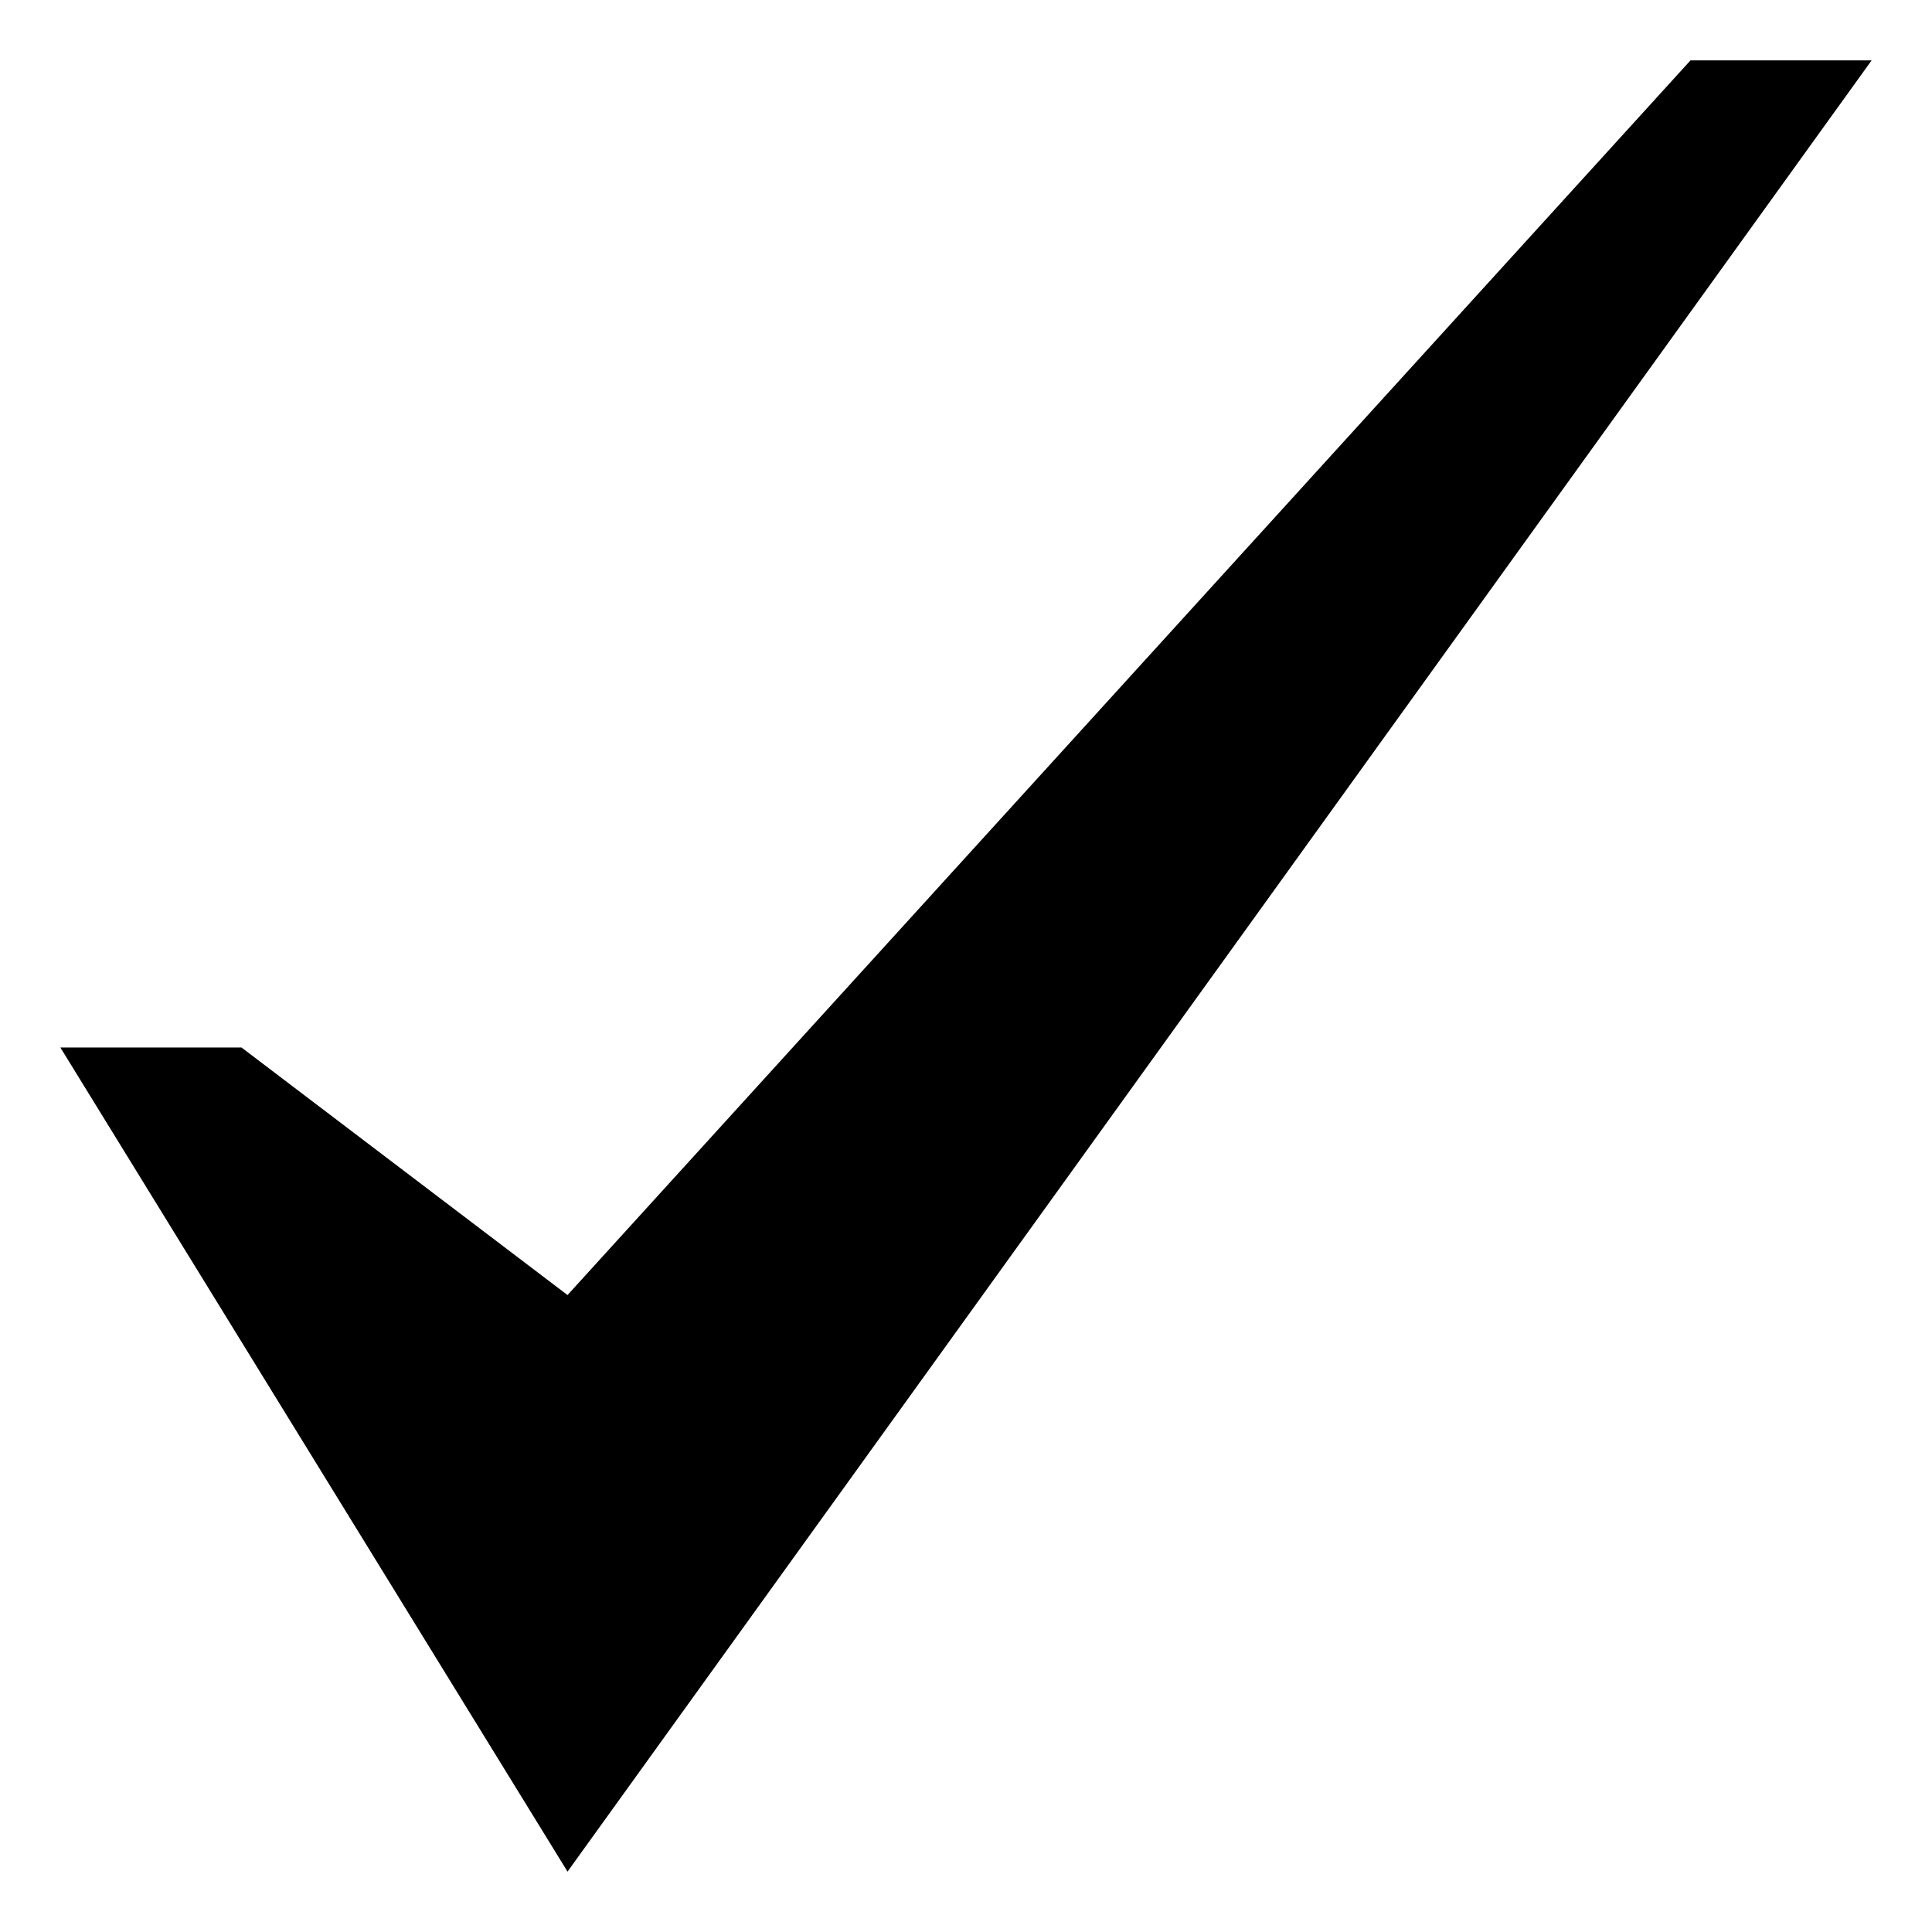
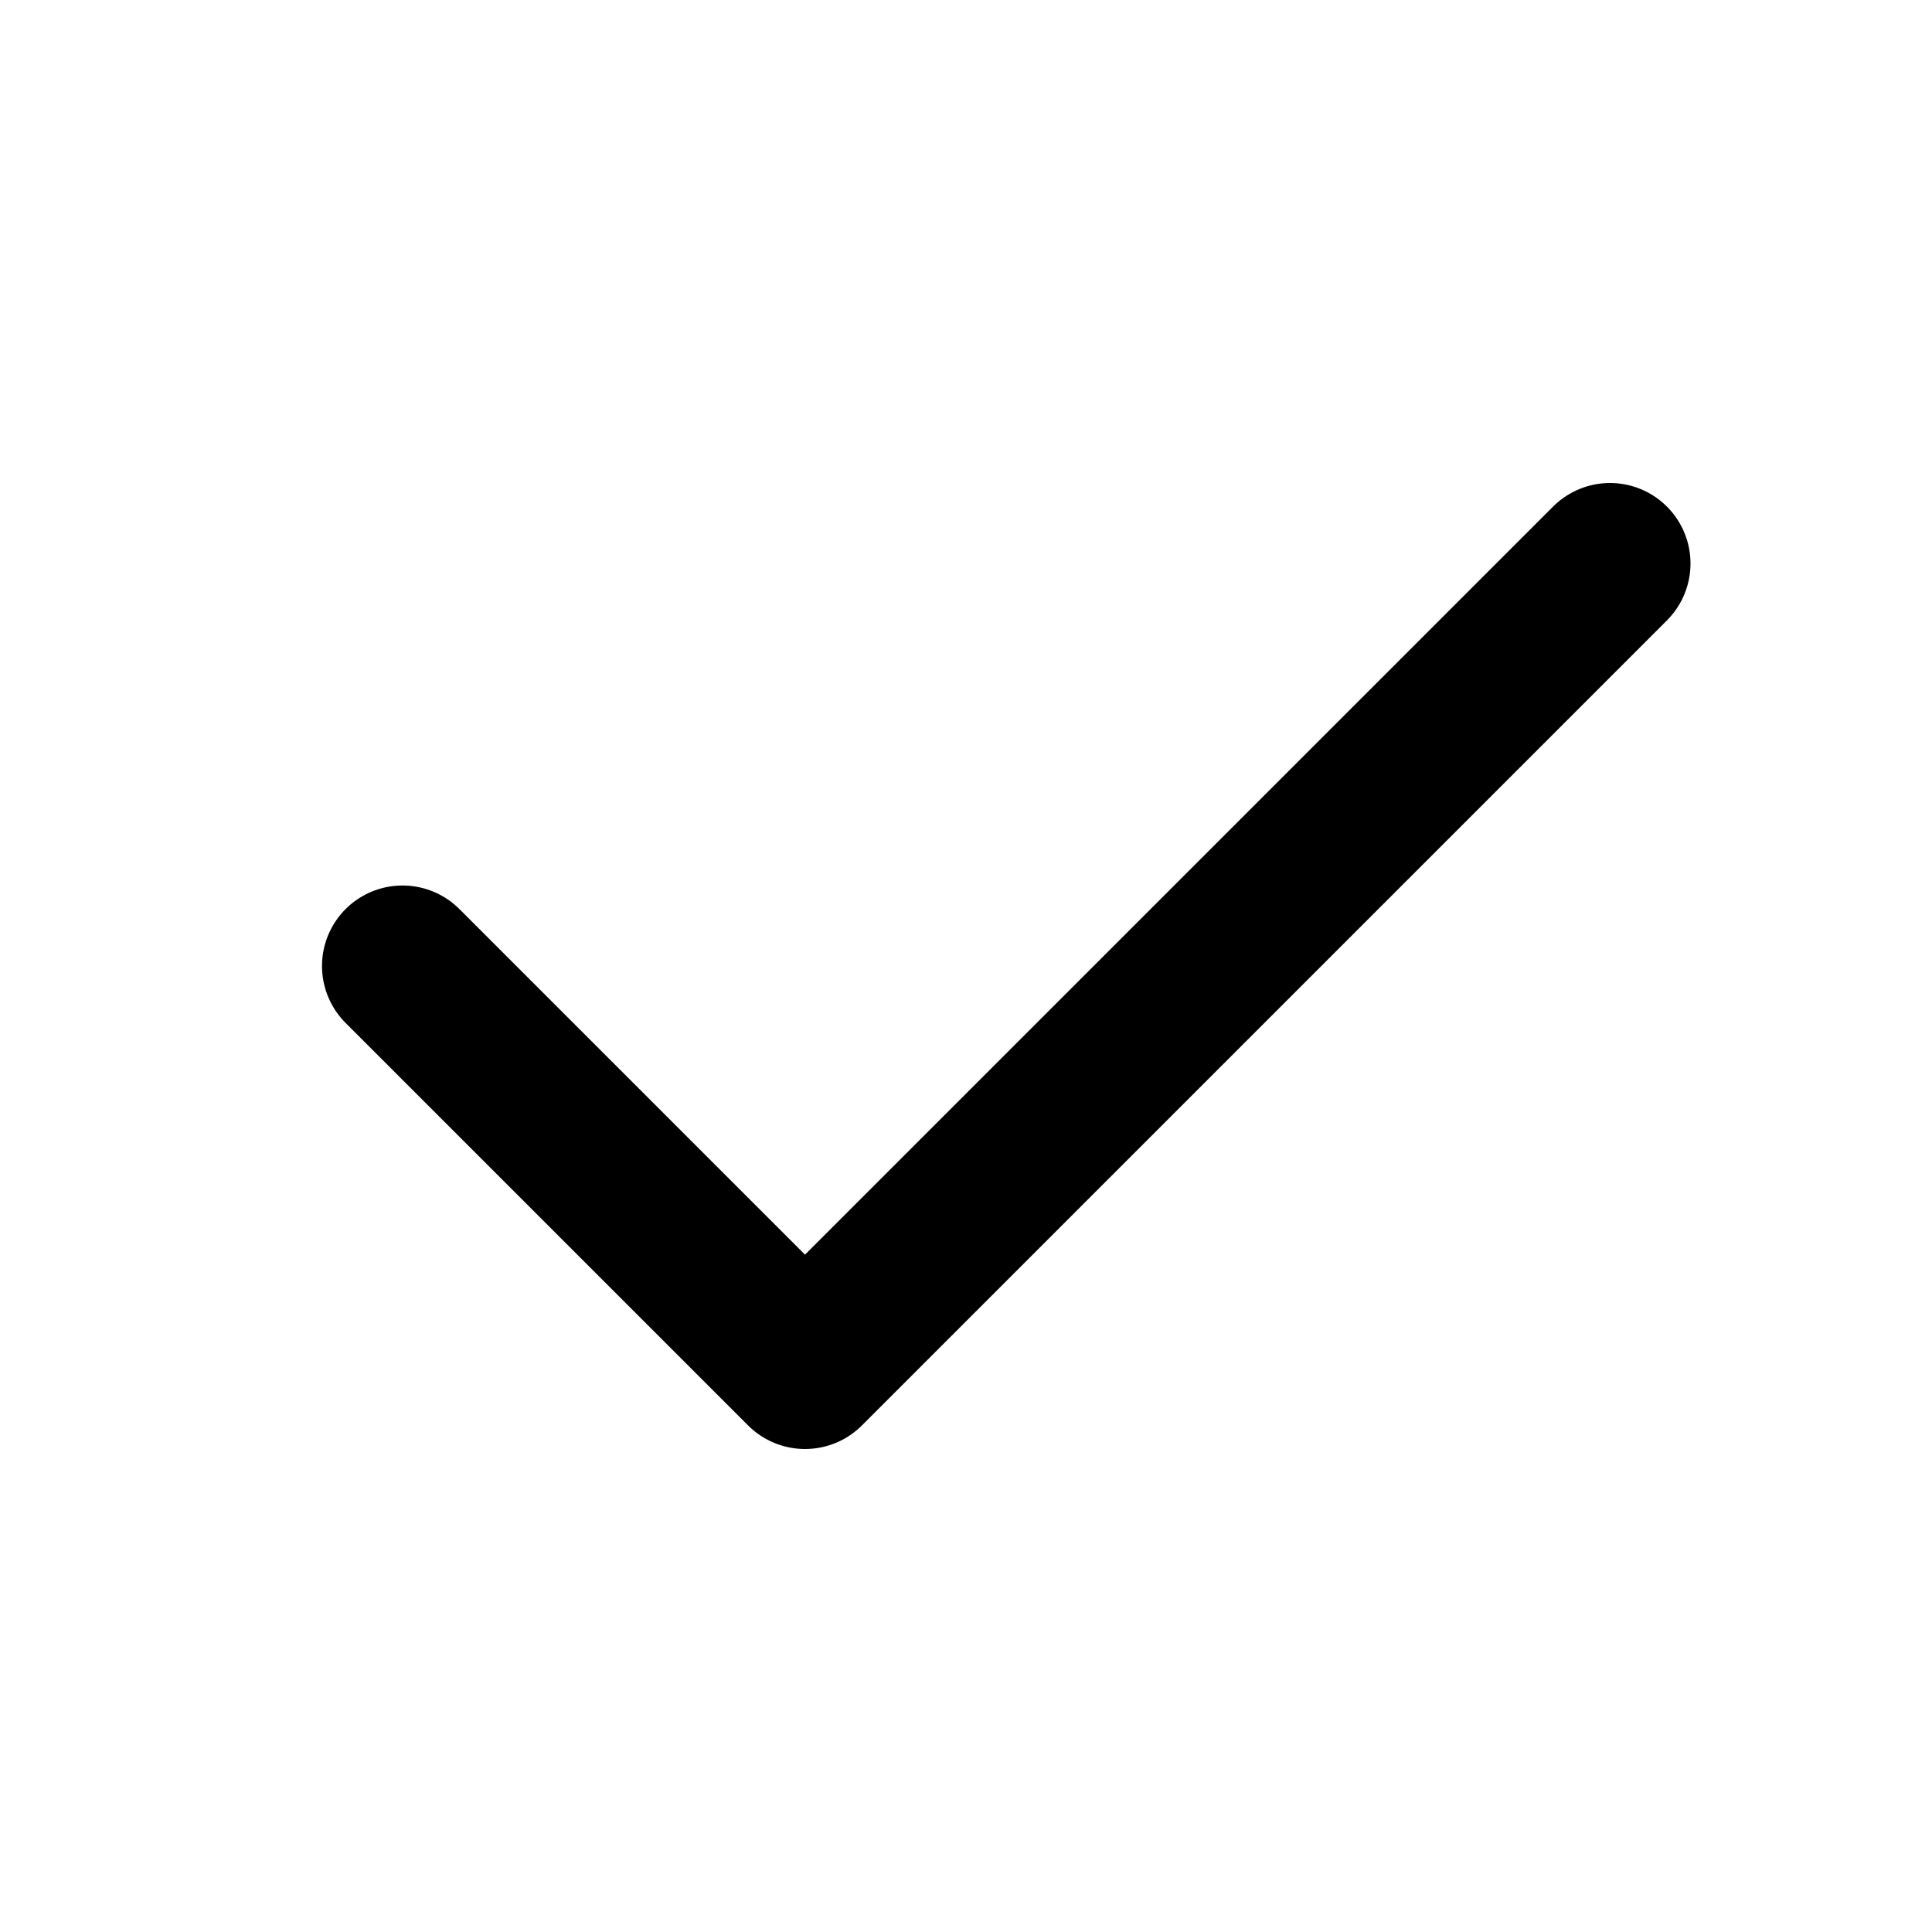
- <svg xmlns="http://www.w3.org/2000/svg" id="svg" viewBox="0 0 64 64" aria-hidden="true" role="img" class="iconify iconify--emojione" preserveAspectRatio="xMidYMid meet">
-   <path fill="currentColor" d="M56 2L18.8 42.9L8 34.7H2L18.8 62L62 2z" />
+ <svg xmlns="http://www.w3.org/2000/svg" width="24" height="24" viewBox="0 0 24 24" stroke-width="2" stroke="currentColor" fill="none" stroke-linecap="round" stroke-linejoin="round">
+   <path stroke="none" d="M0 0h24v24H0z" fill="none" />
+   <path d="M5 12l5 5l10 -10" />
</svg>
